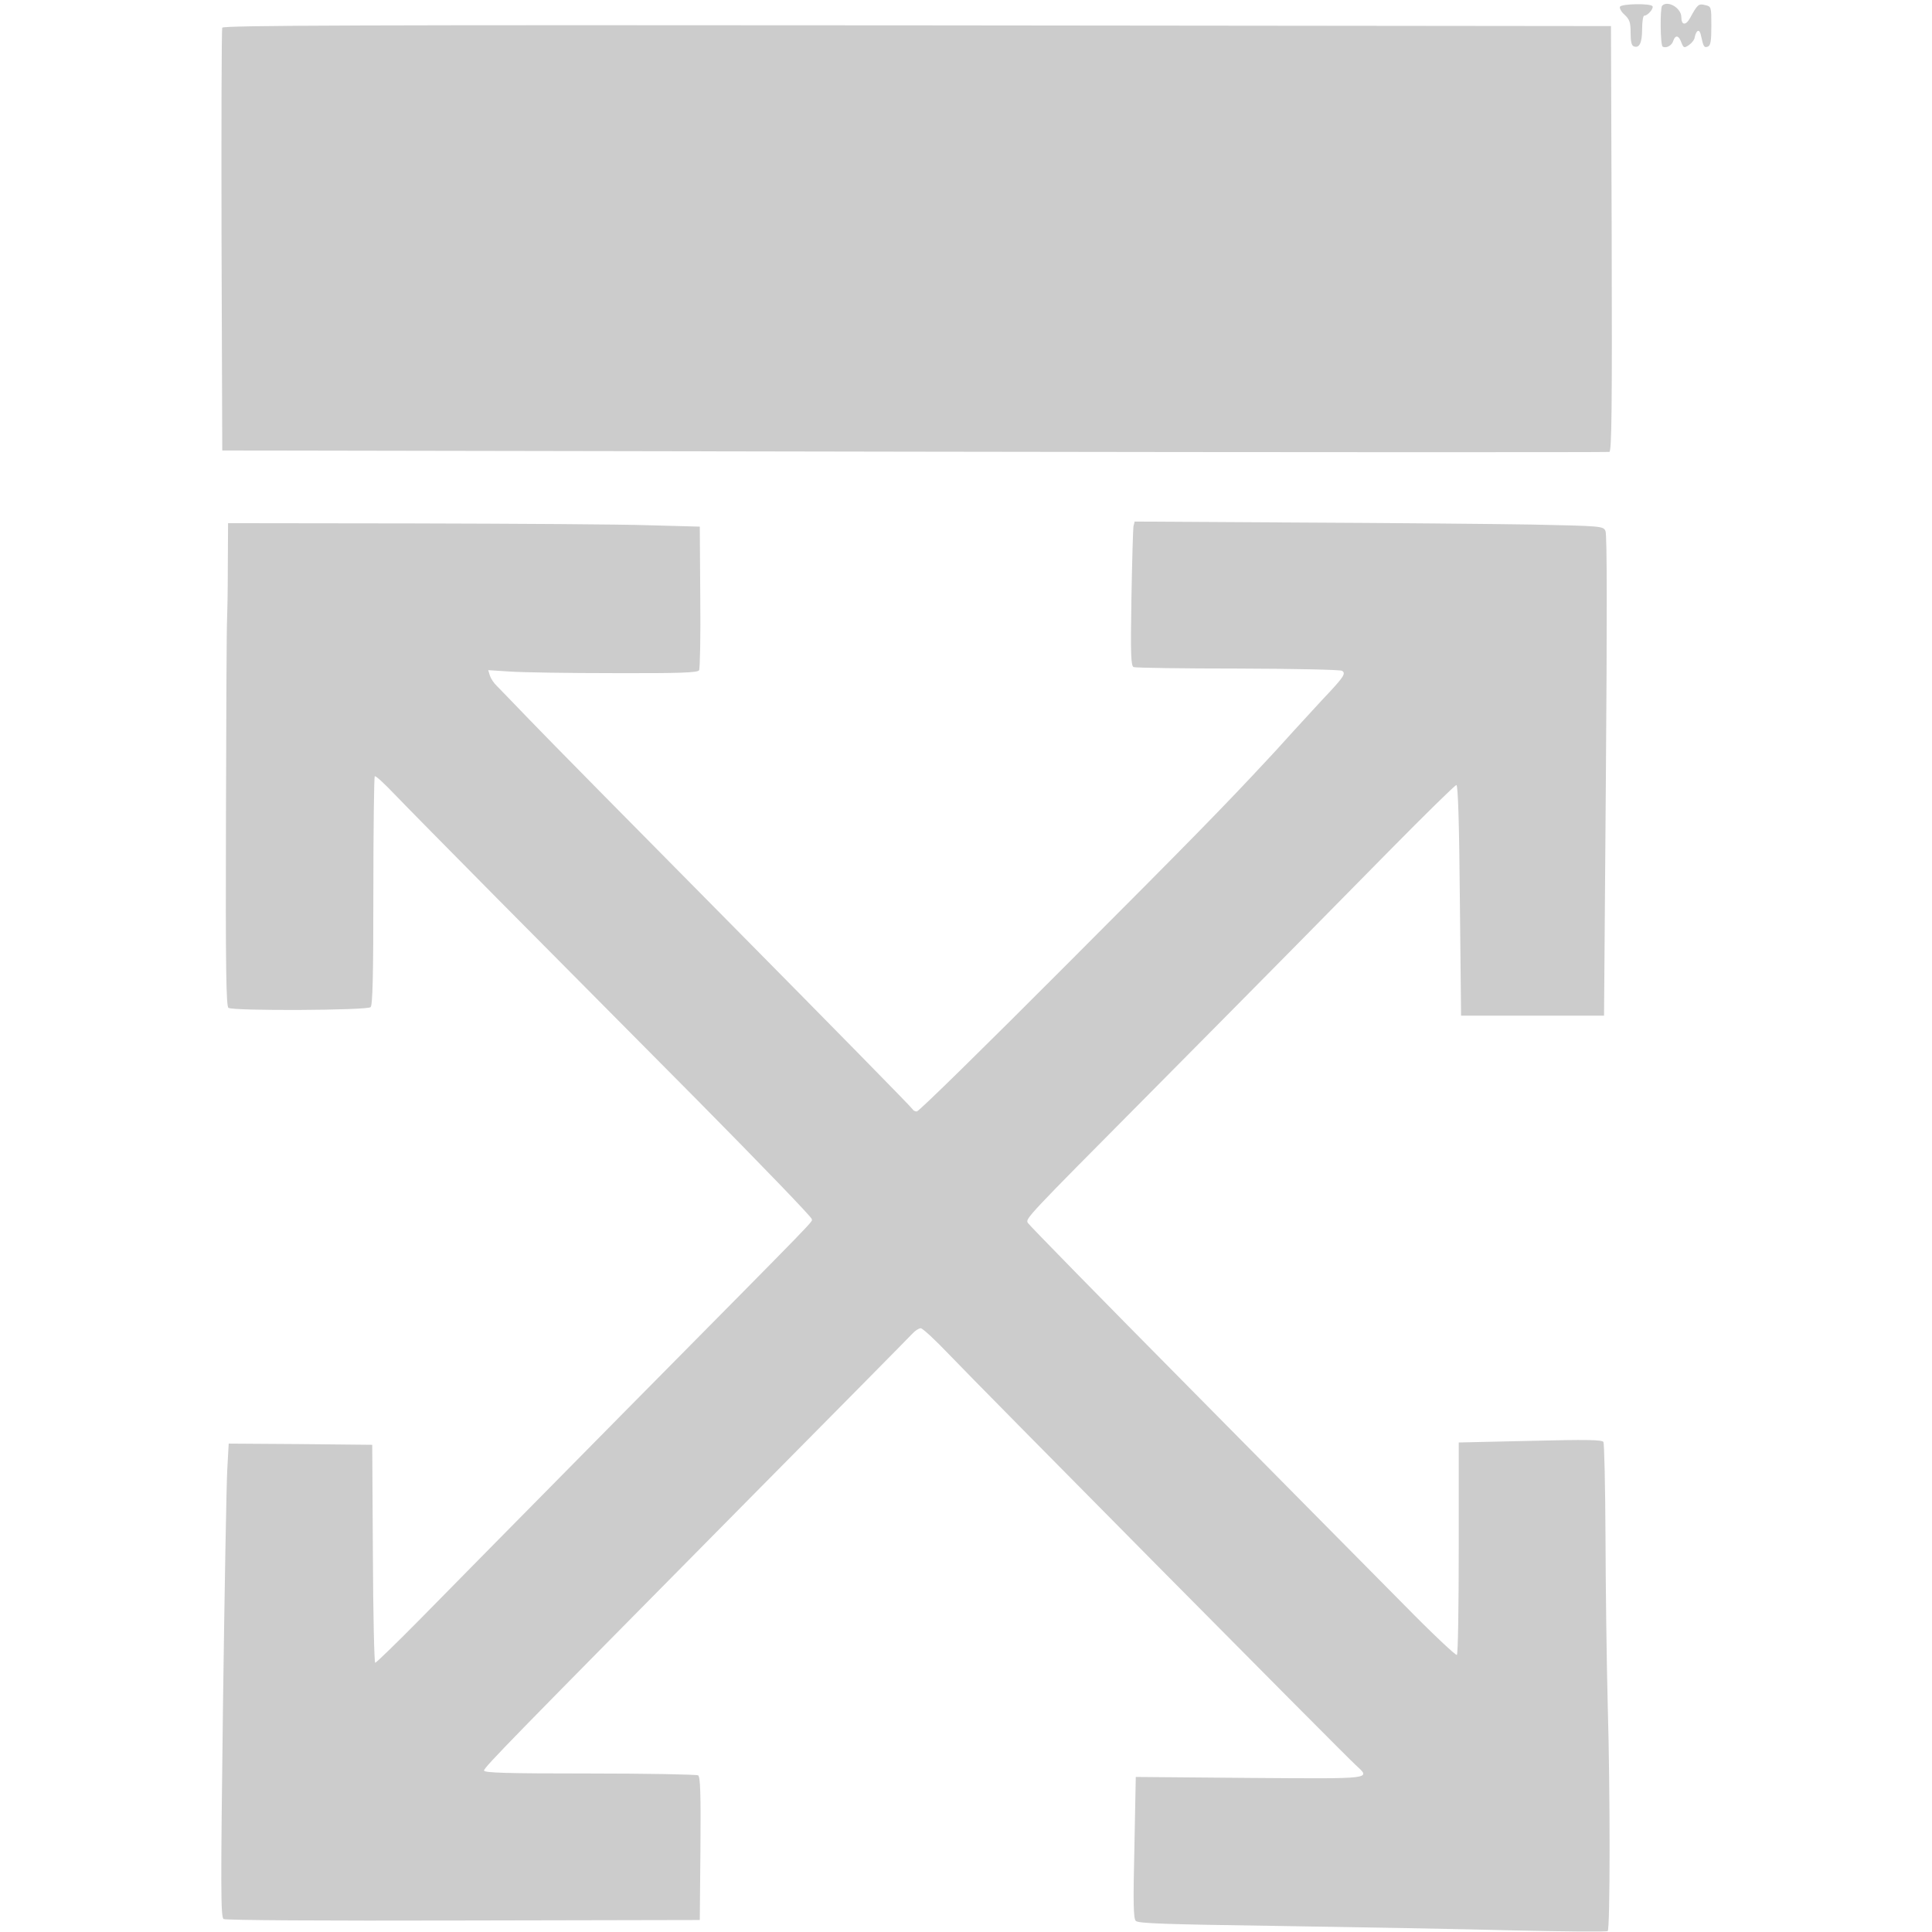
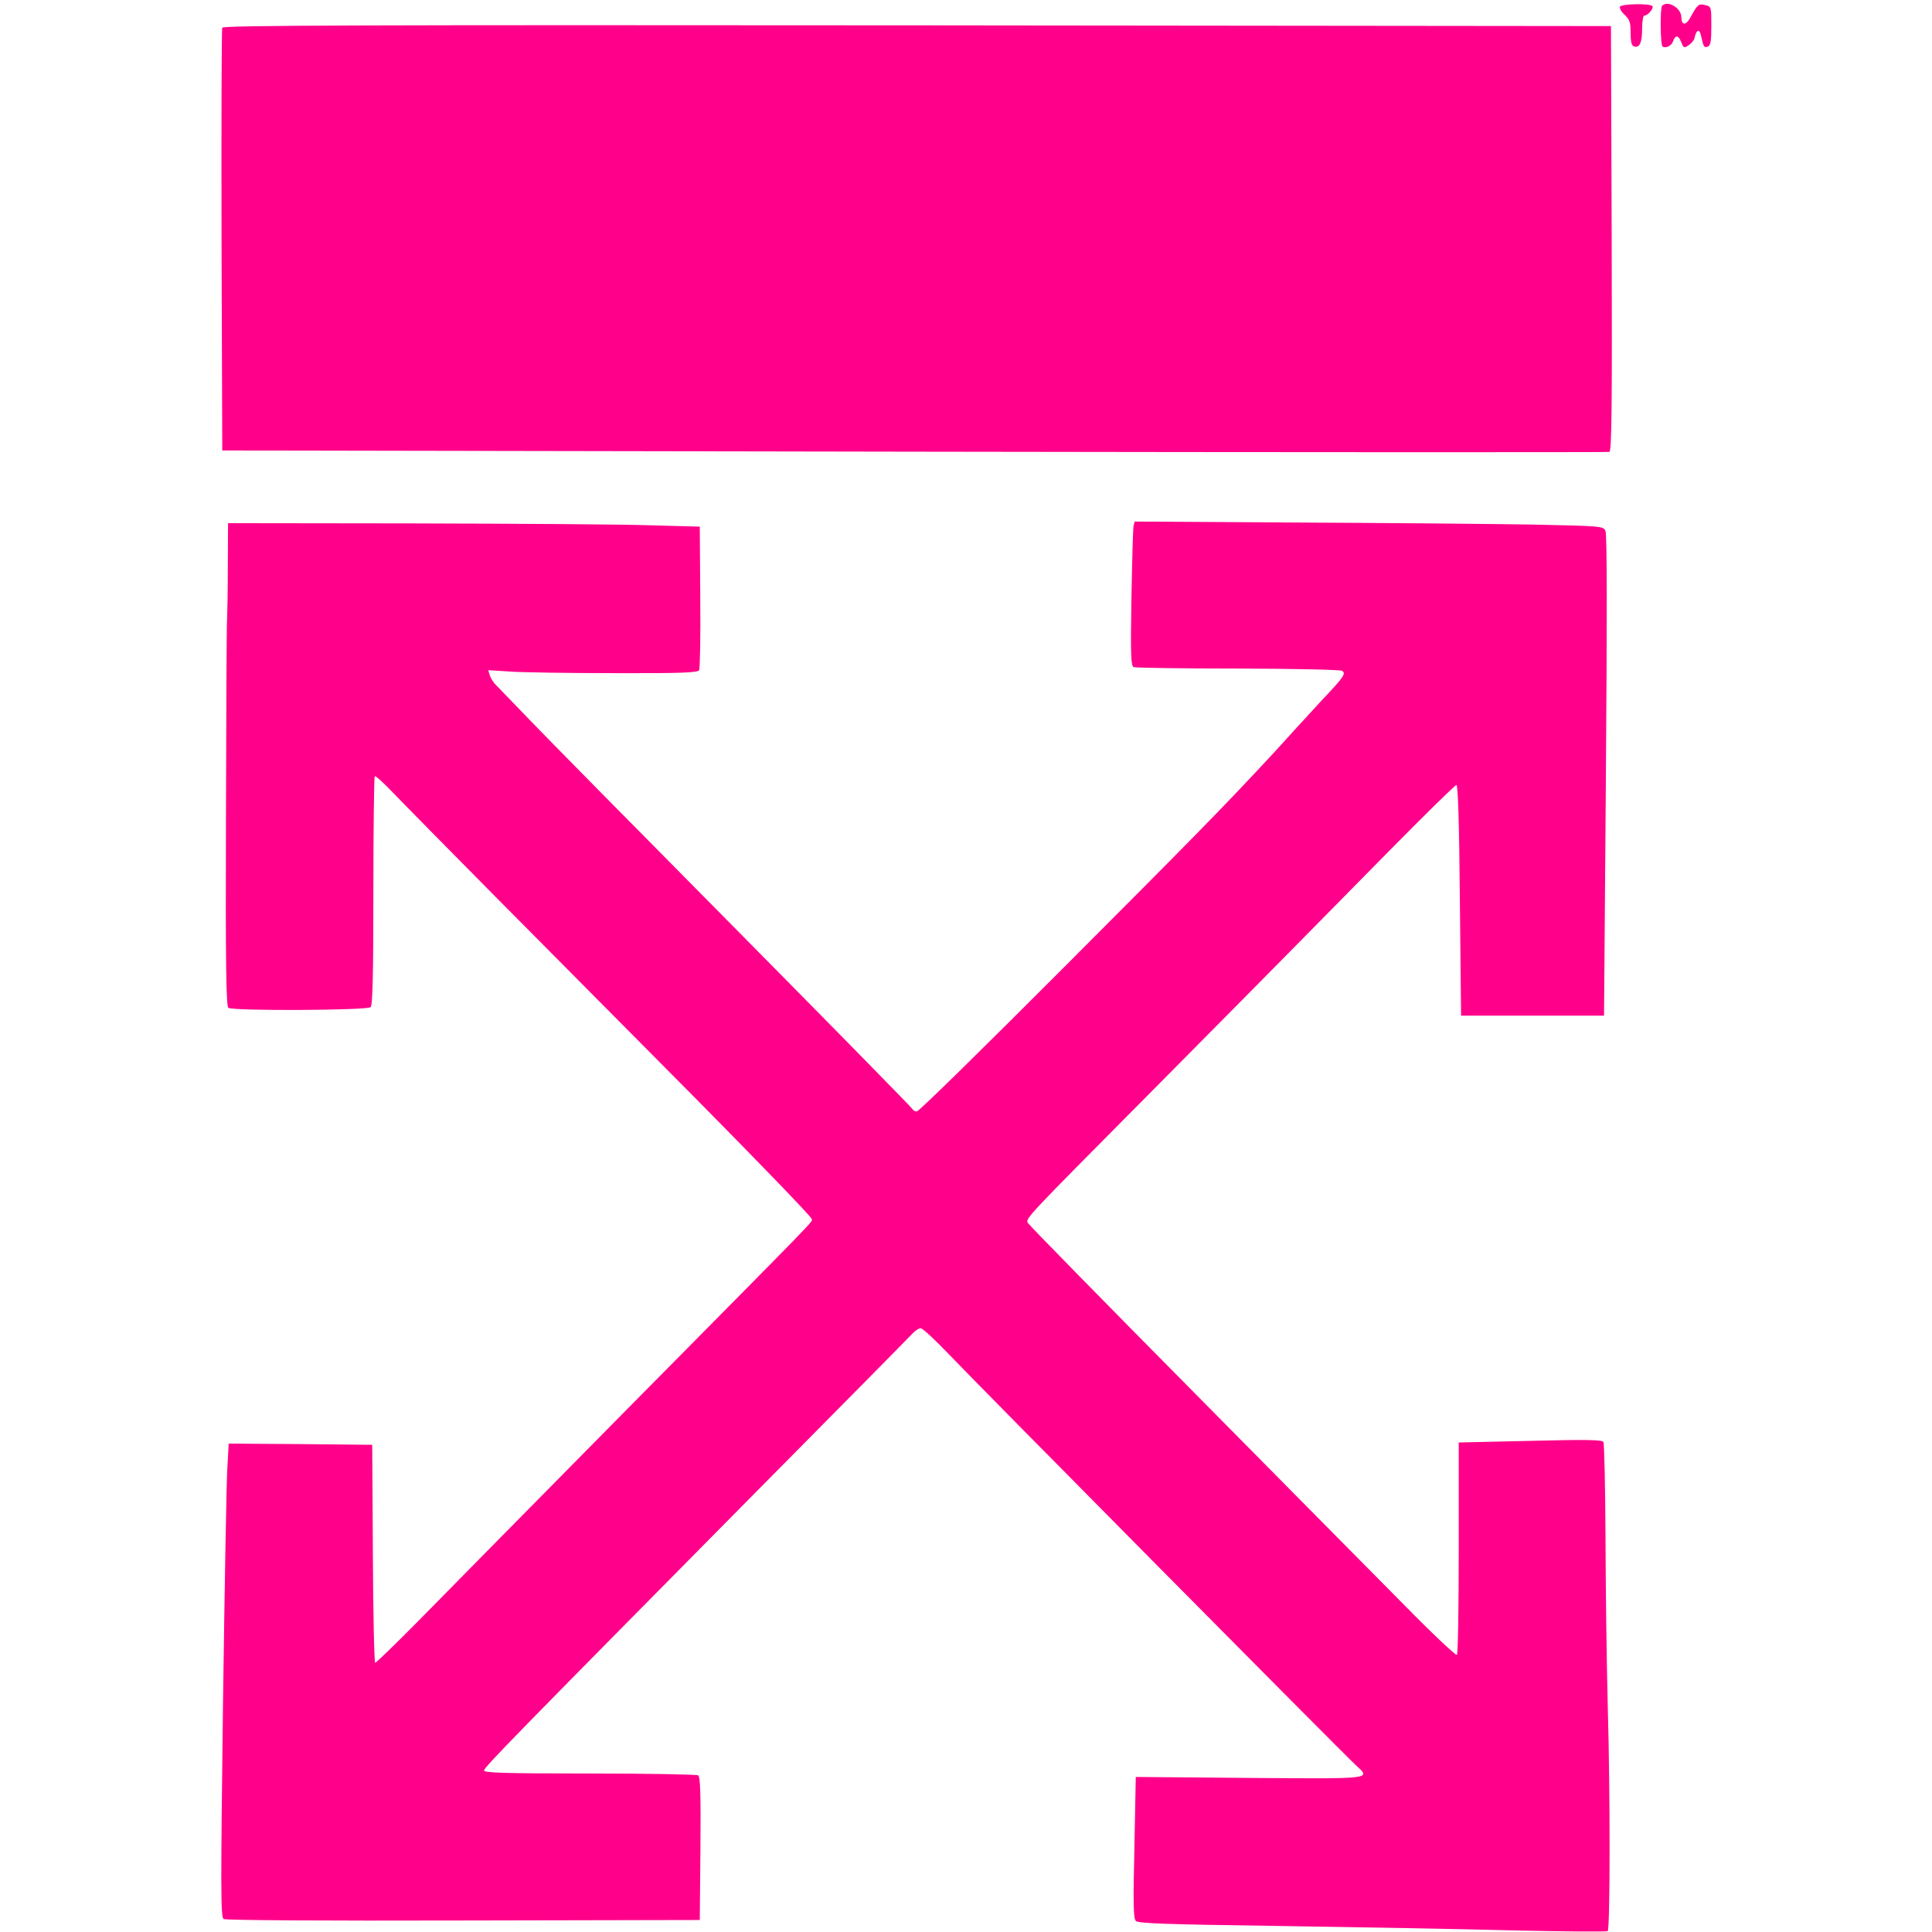
<svg xmlns="http://www.w3.org/2000/svg" width="24" height="24" viewBox="0 0 24 24" fill="none">
-   <path d="M20.124 0.083C20.116 0.1 20.138 0.146 20.181 0.183C20.244 0.243 20.256 0.278 20.256 0.407C20.256 0.513 20.267 0.567 20.296 0.576C20.365 0.602 20.399 0.533 20.399 0.361C20.399 0.269 20.411 0.195 20.425 0.195C20.468 0.195 20.545 0.106 20.528 0.077C20.502 0.04 20.15 0.046 20.124 0.083ZM20.648 0.071C20.62 0.1 20.625 0.561 20.654 0.579C20.697 0.604 20.769 0.567 20.786 0.507C20.812 0.43 20.855 0.438 20.886 0.527C20.915 0.599 20.921 0.599 20.981 0.559C21.015 0.536 21.05 0.493 21.052 0.464C21.073 0.367 21.113 0.355 21.13 0.441C21.161 0.584 21.17 0.596 21.216 0.579C21.25 0.564 21.259 0.51 21.259 0.321C21.259 0.086 21.259 0.08 21.181 0.063C21.101 0.043 21.087 0.054 20.995 0.223C20.941 0.321 20.886 0.315 20.886 0.212C20.886 0.1 20.717 -0 20.648 0.071ZM2.761 0.344C2.752 0.364 2.749 1.553 2.752 2.989L2.761 5.596L11.358 5.611C16.086 5.619 19.972 5.619 19.992 5.614C20.021 5.608 20.027 5.063 20.021 2.963L20.012 0.324L11.392 0.315C4.512 0.309 2.77 0.315 2.761 0.344ZM14.08 6.539C14.075 6.574 14.063 6.975 14.055 7.436C14.043 8.138 14.049 8.273 14.083 8.287C14.106 8.296 14.688 8.305 15.379 8.305C16.069 8.307 16.651 8.319 16.671 8.333C16.72 8.362 16.694 8.405 16.516 8.597C16.436 8.68 16.238 8.898 16.072 9.078C15.909 9.259 15.76 9.422 15.742 9.439C15.207 10.015 14.777 10.454 13.255 11.978C12.252 12.984 11.415 13.807 11.389 13.807C11.367 13.807 11.344 13.795 11.338 13.781C11.335 13.767 10.335 12.749 9.123 11.523C7.908 10.296 6.761 9.133 6.572 8.935C6.383 8.737 6.2 8.551 6.168 8.517C6.134 8.485 6.097 8.428 6.085 8.391L6.065 8.325L6.332 8.342C6.481 8.353 7.065 8.362 7.63 8.362C8.444 8.365 8.664 8.356 8.684 8.327C8.696 8.307 8.704 7.898 8.699 7.416L8.693 6.542L8.062 6.525C7.716 6.513 6.397 6.505 5.134 6.502L2.833 6.499L2.83 7.035C2.83 7.333 2.824 7.625 2.821 7.688C2.815 7.751 2.81 8.86 2.807 10.15C2.801 12.044 2.81 12.503 2.838 12.52C2.901 12.56 4.563 12.552 4.604 12.511C4.629 12.486 4.638 12.124 4.638 11.07C4.638 10.293 4.647 9.654 4.655 9.643C4.667 9.634 4.773 9.732 4.896 9.861C5.019 9.99 5.595 10.574 6.177 11.162C6.756 11.746 7.873 12.872 8.659 13.663C9.441 14.454 10.083 15.119 10.083 15.142C10.083 15.191 10.286 14.982 7.764 17.532C6.621 18.69 5.46 19.867 5.185 20.148C4.91 20.426 4.672 20.656 4.661 20.656C4.649 20.656 4.635 20.045 4.632 19.3L4.624 17.948L3.732 17.939L2.841 17.933L2.824 18.24C2.813 18.412 2.79 19.733 2.77 21.18C2.741 23.461 2.741 23.816 2.778 23.839C2.801 23.854 4.025 23.862 5.756 23.857L8.693 23.851L8.701 22.965C8.707 22.275 8.699 22.074 8.673 22.054C8.653 22.043 8.045 22.031 7.326 22.031C6.294 22.031 6.013 22.023 6.013 21.994C6.013 21.954 6.377 21.584 9.252 18.675C10.364 17.552 11.301 16.604 11.335 16.566C11.369 16.529 11.415 16.5 11.438 16.5C11.461 16.5 11.619 16.646 11.791 16.827C12.146 17.2 16.697 21.796 16.84 21.925C17.032 22.103 17.078 22.097 15.522 22.086L14.109 22.074L14.092 22.948C14.075 23.642 14.08 23.831 14.109 23.862C14.138 23.894 14.482 23.905 15.889 23.925C16.849 23.94 18.155 23.963 18.791 23.98C19.431 23.994 19.961 24 19.972 23.988C20.001 23.954 20.004 22.295 19.972 21.186C19.958 20.65 19.946 19.701 19.944 19.079C19.941 18.458 19.929 17.93 19.918 17.913C19.901 17.884 19.7 17.882 19.006 17.899L18.121 17.919V19.229C18.121 19.948 18.112 20.547 18.098 20.558C18.087 20.57 17.791 20.292 17.442 19.936C17.092 19.584 15.903 18.38 14.8 17.265C13.694 16.148 12.779 15.214 12.768 15.191C12.736 15.139 12.759 15.116 14.229 13.635C15.877 11.973 16.37 11.471 17.261 10.566C17.703 10.118 18.075 9.752 18.092 9.752C18.112 9.752 18.127 10.23 18.135 11.184L18.15 12.617H19.926L19.949 9.637C19.964 7.708 19.964 6.637 19.944 6.597C19.918 6.536 19.901 6.534 19.018 6.516C18.525 6.508 17.215 6.496 16.106 6.491L14.095 6.479L14.08 6.539Z" fill="#CCCCCC" />
+   <path d="M20.124 0.083C20.116 0.1 20.138 0.146 20.181 0.183C20.244 0.243 20.256 0.278 20.256 0.407C20.256 0.513 20.267 0.567 20.296 0.576C20.365 0.602 20.399 0.533 20.399 0.361C20.399 0.269 20.411 0.195 20.425 0.195C20.468 0.195 20.545 0.106 20.528 0.077C20.502 0.04 20.15 0.046 20.124 0.083ZM20.648 0.071C20.62 0.1 20.625 0.561 20.654 0.579C20.697 0.604 20.769 0.567 20.786 0.507C20.812 0.43 20.855 0.438 20.886 0.527C20.915 0.599 20.921 0.599 20.981 0.559C21.015 0.536 21.05 0.493 21.052 0.464C21.073 0.367 21.113 0.355 21.13 0.441C21.161 0.584 21.17 0.596 21.216 0.579C21.25 0.564 21.259 0.51 21.259 0.321C21.259 0.086 21.259 0.08 21.181 0.063C21.101 0.043 21.087 0.054 20.995 0.223C20.941 0.321 20.886 0.315 20.886 0.212C20.886 0.1 20.717 -0 20.648 0.071ZM2.761 0.344C2.752 0.364 2.749 1.553 2.752 2.989L2.761 5.596L11.358 5.611C16.086 5.619 19.972 5.619 19.992 5.614C20.021 5.608 20.027 5.063 20.021 2.963L20.012 0.324L11.392 0.315C4.512 0.309 2.77 0.315 2.761 0.344ZM14.08 6.539C14.075 6.574 14.063 6.975 14.055 7.436C14.043 8.138 14.049 8.273 14.083 8.287C14.106 8.296 14.688 8.305 15.379 8.305C16.069 8.307 16.651 8.319 16.671 8.333C16.72 8.362 16.694 8.405 16.516 8.597C16.436 8.68 16.238 8.898 16.072 9.078C15.909 9.259 15.76 9.422 15.742 9.439C15.207 10.015 14.777 10.454 13.255 11.978C12.252 12.984 11.415 13.807 11.389 13.807C11.367 13.807 11.344 13.795 11.338 13.781C11.335 13.767 10.335 12.749 9.123 11.523C7.908 10.296 6.761 9.133 6.572 8.935C6.383 8.737 6.2 8.551 6.168 8.517C6.134 8.485 6.097 8.428 6.085 8.391L6.065 8.325L6.332 8.342C6.481 8.353 7.065 8.362 7.63 8.362C8.444 8.365 8.664 8.356 8.684 8.327C8.696 8.307 8.704 7.898 8.699 7.416L8.693 6.542L8.062 6.525C7.716 6.513 6.397 6.505 5.134 6.502L2.833 6.499L2.83 7.035C2.83 7.333 2.824 7.625 2.821 7.688C2.815 7.751 2.81 8.86 2.807 10.15C2.801 12.044 2.81 12.503 2.838 12.52C2.901 12.56 4.563 12.552 4.604 12.511C4.629 12.486 4.638 12.124 4.638 11.07C4.638 10.293 4.647 9.654 4.655 9.643C4.667 9.634 4.773 9.732 4.896 9.861C5.019 9.99 5.595 10.574 6.177 11.162C6.756 11.746 7.873 12.872 8.659 13.663C9.441 14.454 10.083 15.119 10.083 15.142C10.083 15.191 10.286 14.982 7.764 17.532C6.621 18.69 5.46 19.867 5.185 20.148C4.91 20.426 4.672 20.656 4.661 20.656C4.649 20.656 4.635 20.045 4.632 19.3L4.624 17.948L3.732 17.939L2.841 17.933L2.824 18.24C2.813 18.412 2.79 19.733 2.77 21.18C2.741 23.461 2.741 23.816 2.778 23.839C2.801 23.854 4.025 23.862 5.756 23.857L8.693 23.851L8.701 22.965C8.707 22.275 8.699 22.074 8.673 22.054C8.653 22.043 8.045 22.031 7.326 22.031C6.294 22.031 6.013 22.023 6.013 21.994C6.013 21.954 6.377 21.584 9.252 18.675C10.364 17.552 11.301 16.604 11.335 16.566C11.369 16.529 11.415 16.5 11.438 16.5C11.461 16.5 11.619 16.646 11.791 16.827C12.146 17.2 16.697 21.796 16.84 21.925C17.032 22.103 17.078 22.097 15.522 22.086L14.109 22.074L14.092 22.948C14.075 23.642 14.08 23.831 14.109 23.862C14.138 23.894 14.482 23.905 15.889 23.925C16.849 23.94 18.155 23.963 18.791 23.98C19.431 23.994 19.961 24 19.972 23.988C20.001 23.954 20.004 22.295 19.972 21.186C19.958 20.65 19.946 19.701 19.944 19.079C19.941 18.458 19.929 17.93 19.918 17.913C19.901 17.884 19.7 17.882 19.006 17.899L18.121 17.919V19.229C18.121 19.948 18.112 20.547 18.098 20.558C18.087 20.57 17.791 20.292 17.442 19.936C17.092 19.584 15.903 18.38 14.8 17.265C13.694 16.148 12.779 15.214 12.768 15.191C12.736 15.139 12.759 15.116 14.229 13.635C15.877 11.973 16.37 11.471 17.261 10.566C17.703 10.118 18.075 9.752 18.092 9.752C18.112 9.752 18.127 10.23 18.135 11.184L18.15 12.617H19.926L19.949 9.637C19.964 7.708 19.964 6.637 19.944 6.597C19.918 6.536 19.901 6.534 19.018 6.516C18.525 6.508 17.215 6.496 16.106 6.491L14.095 6.479L14.08 6.539Z" fill="#FF008A" />
</svg>
